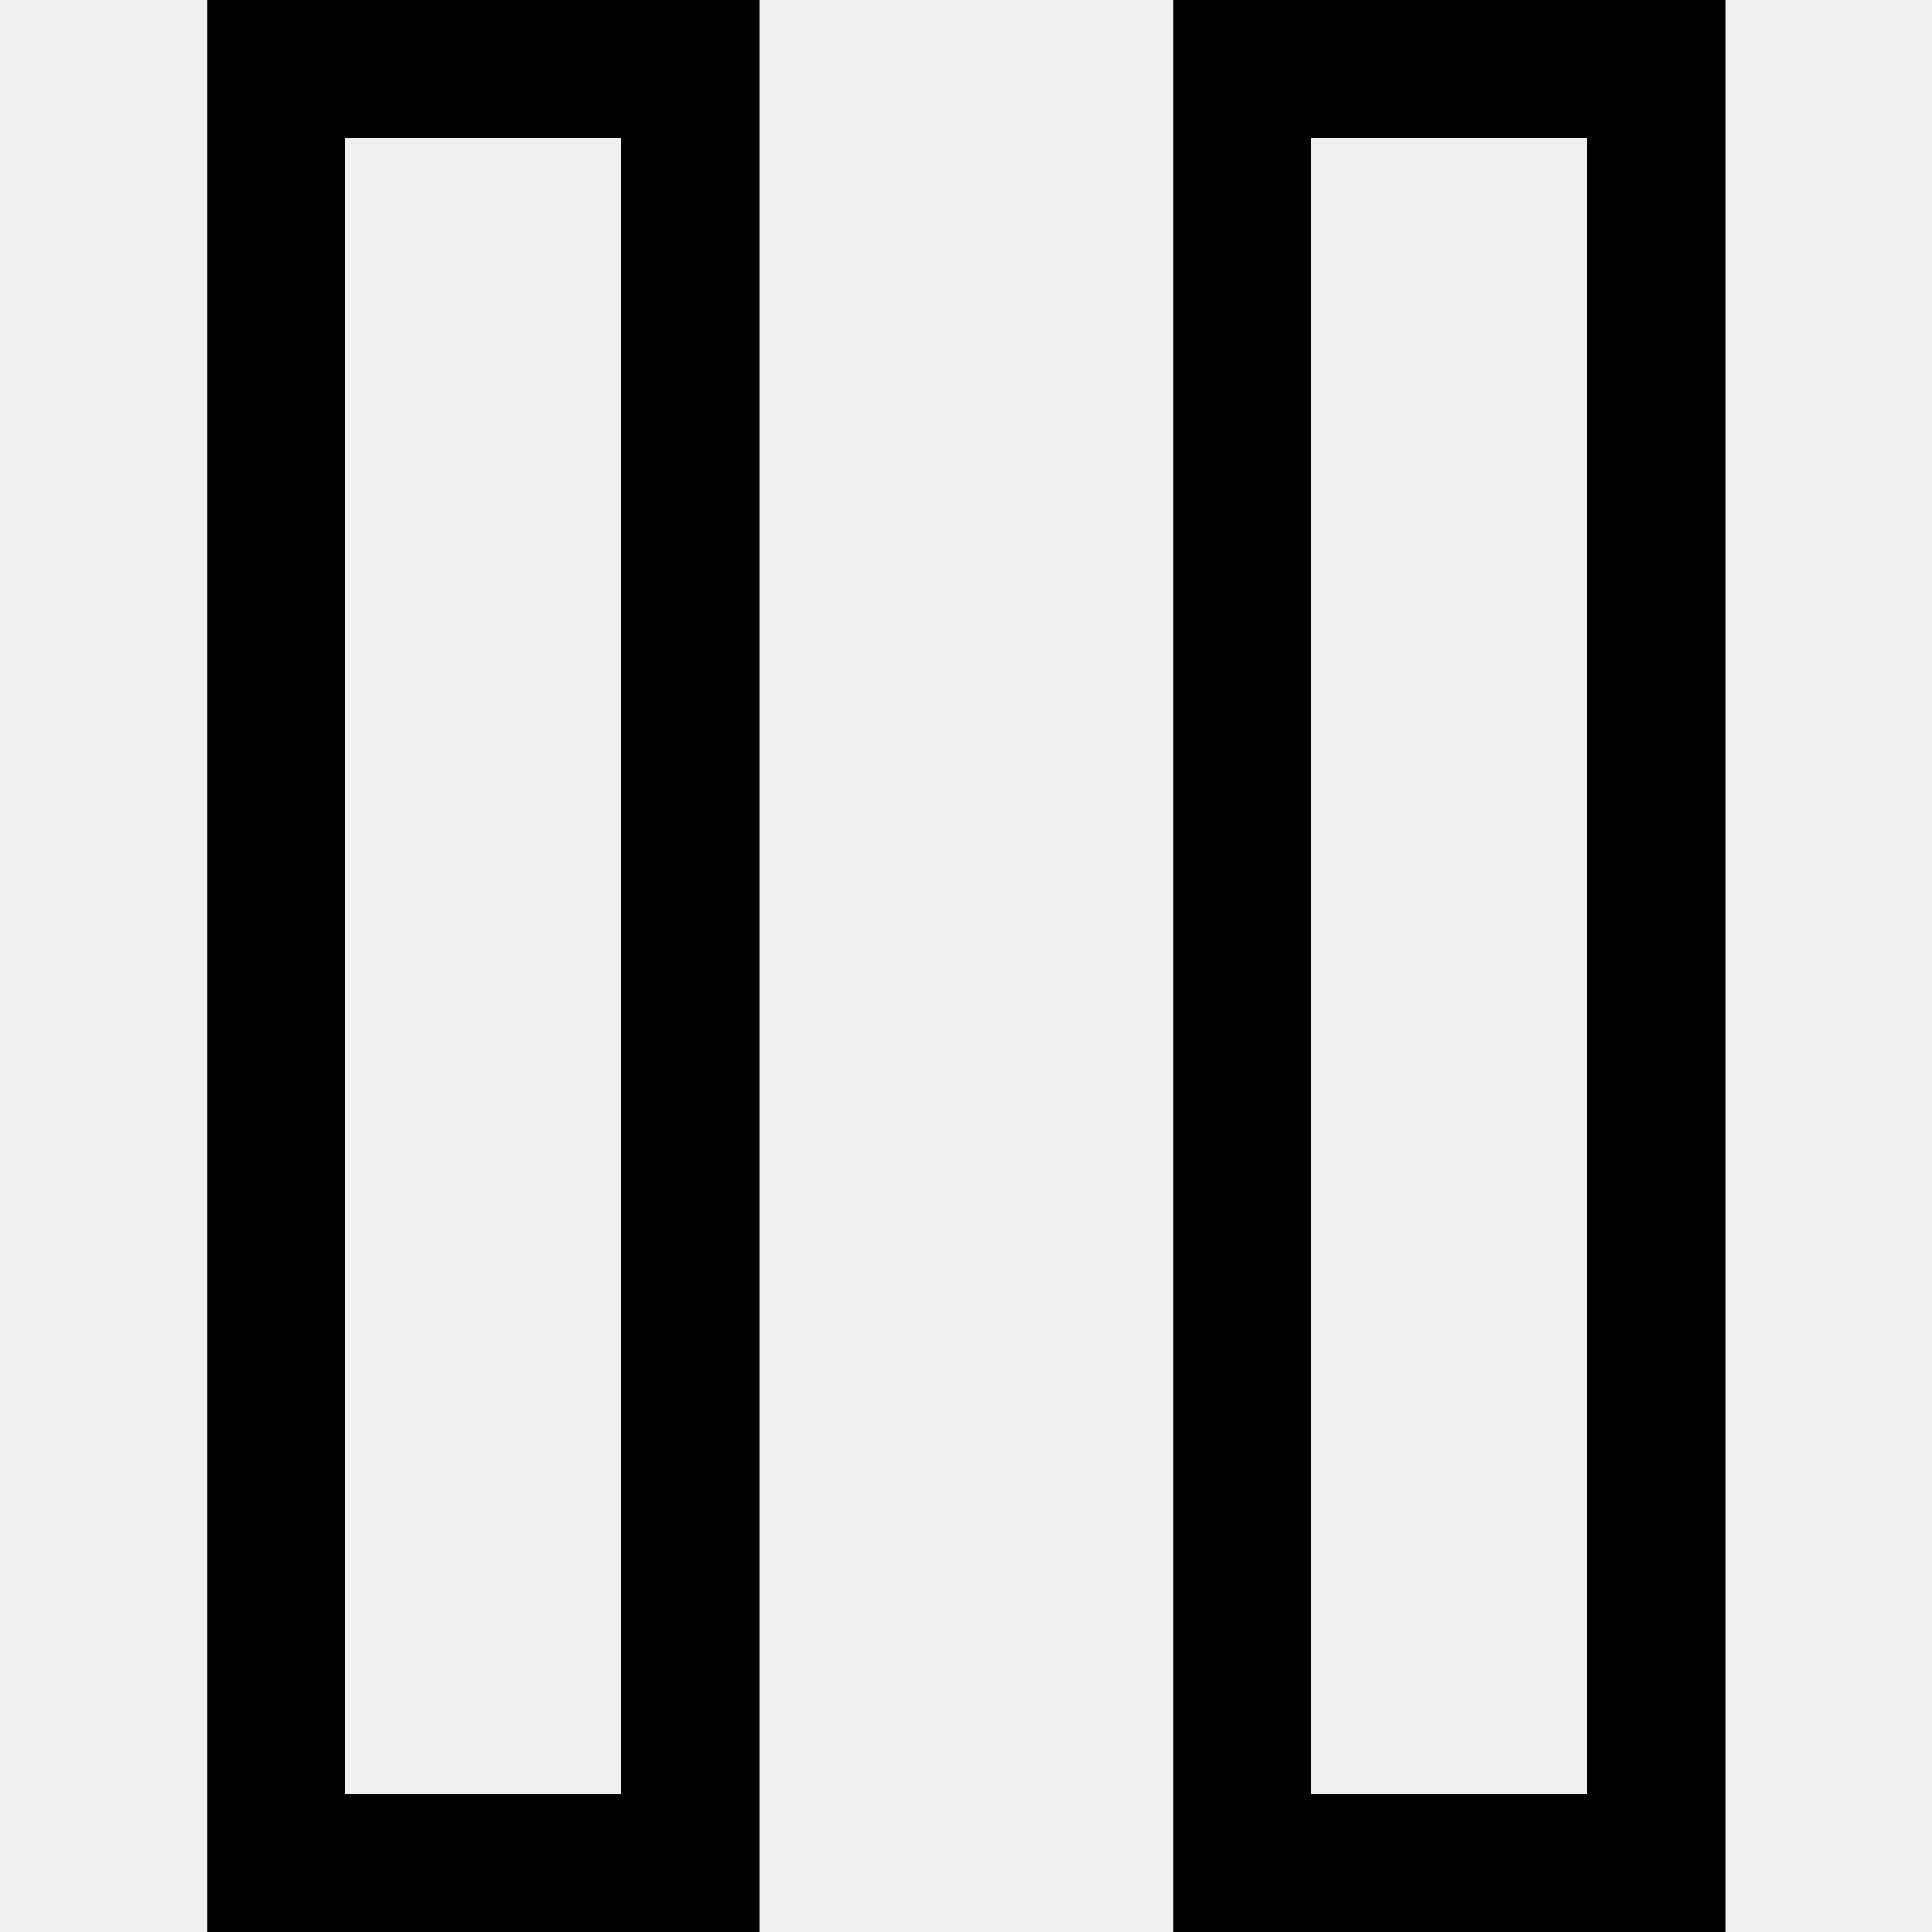
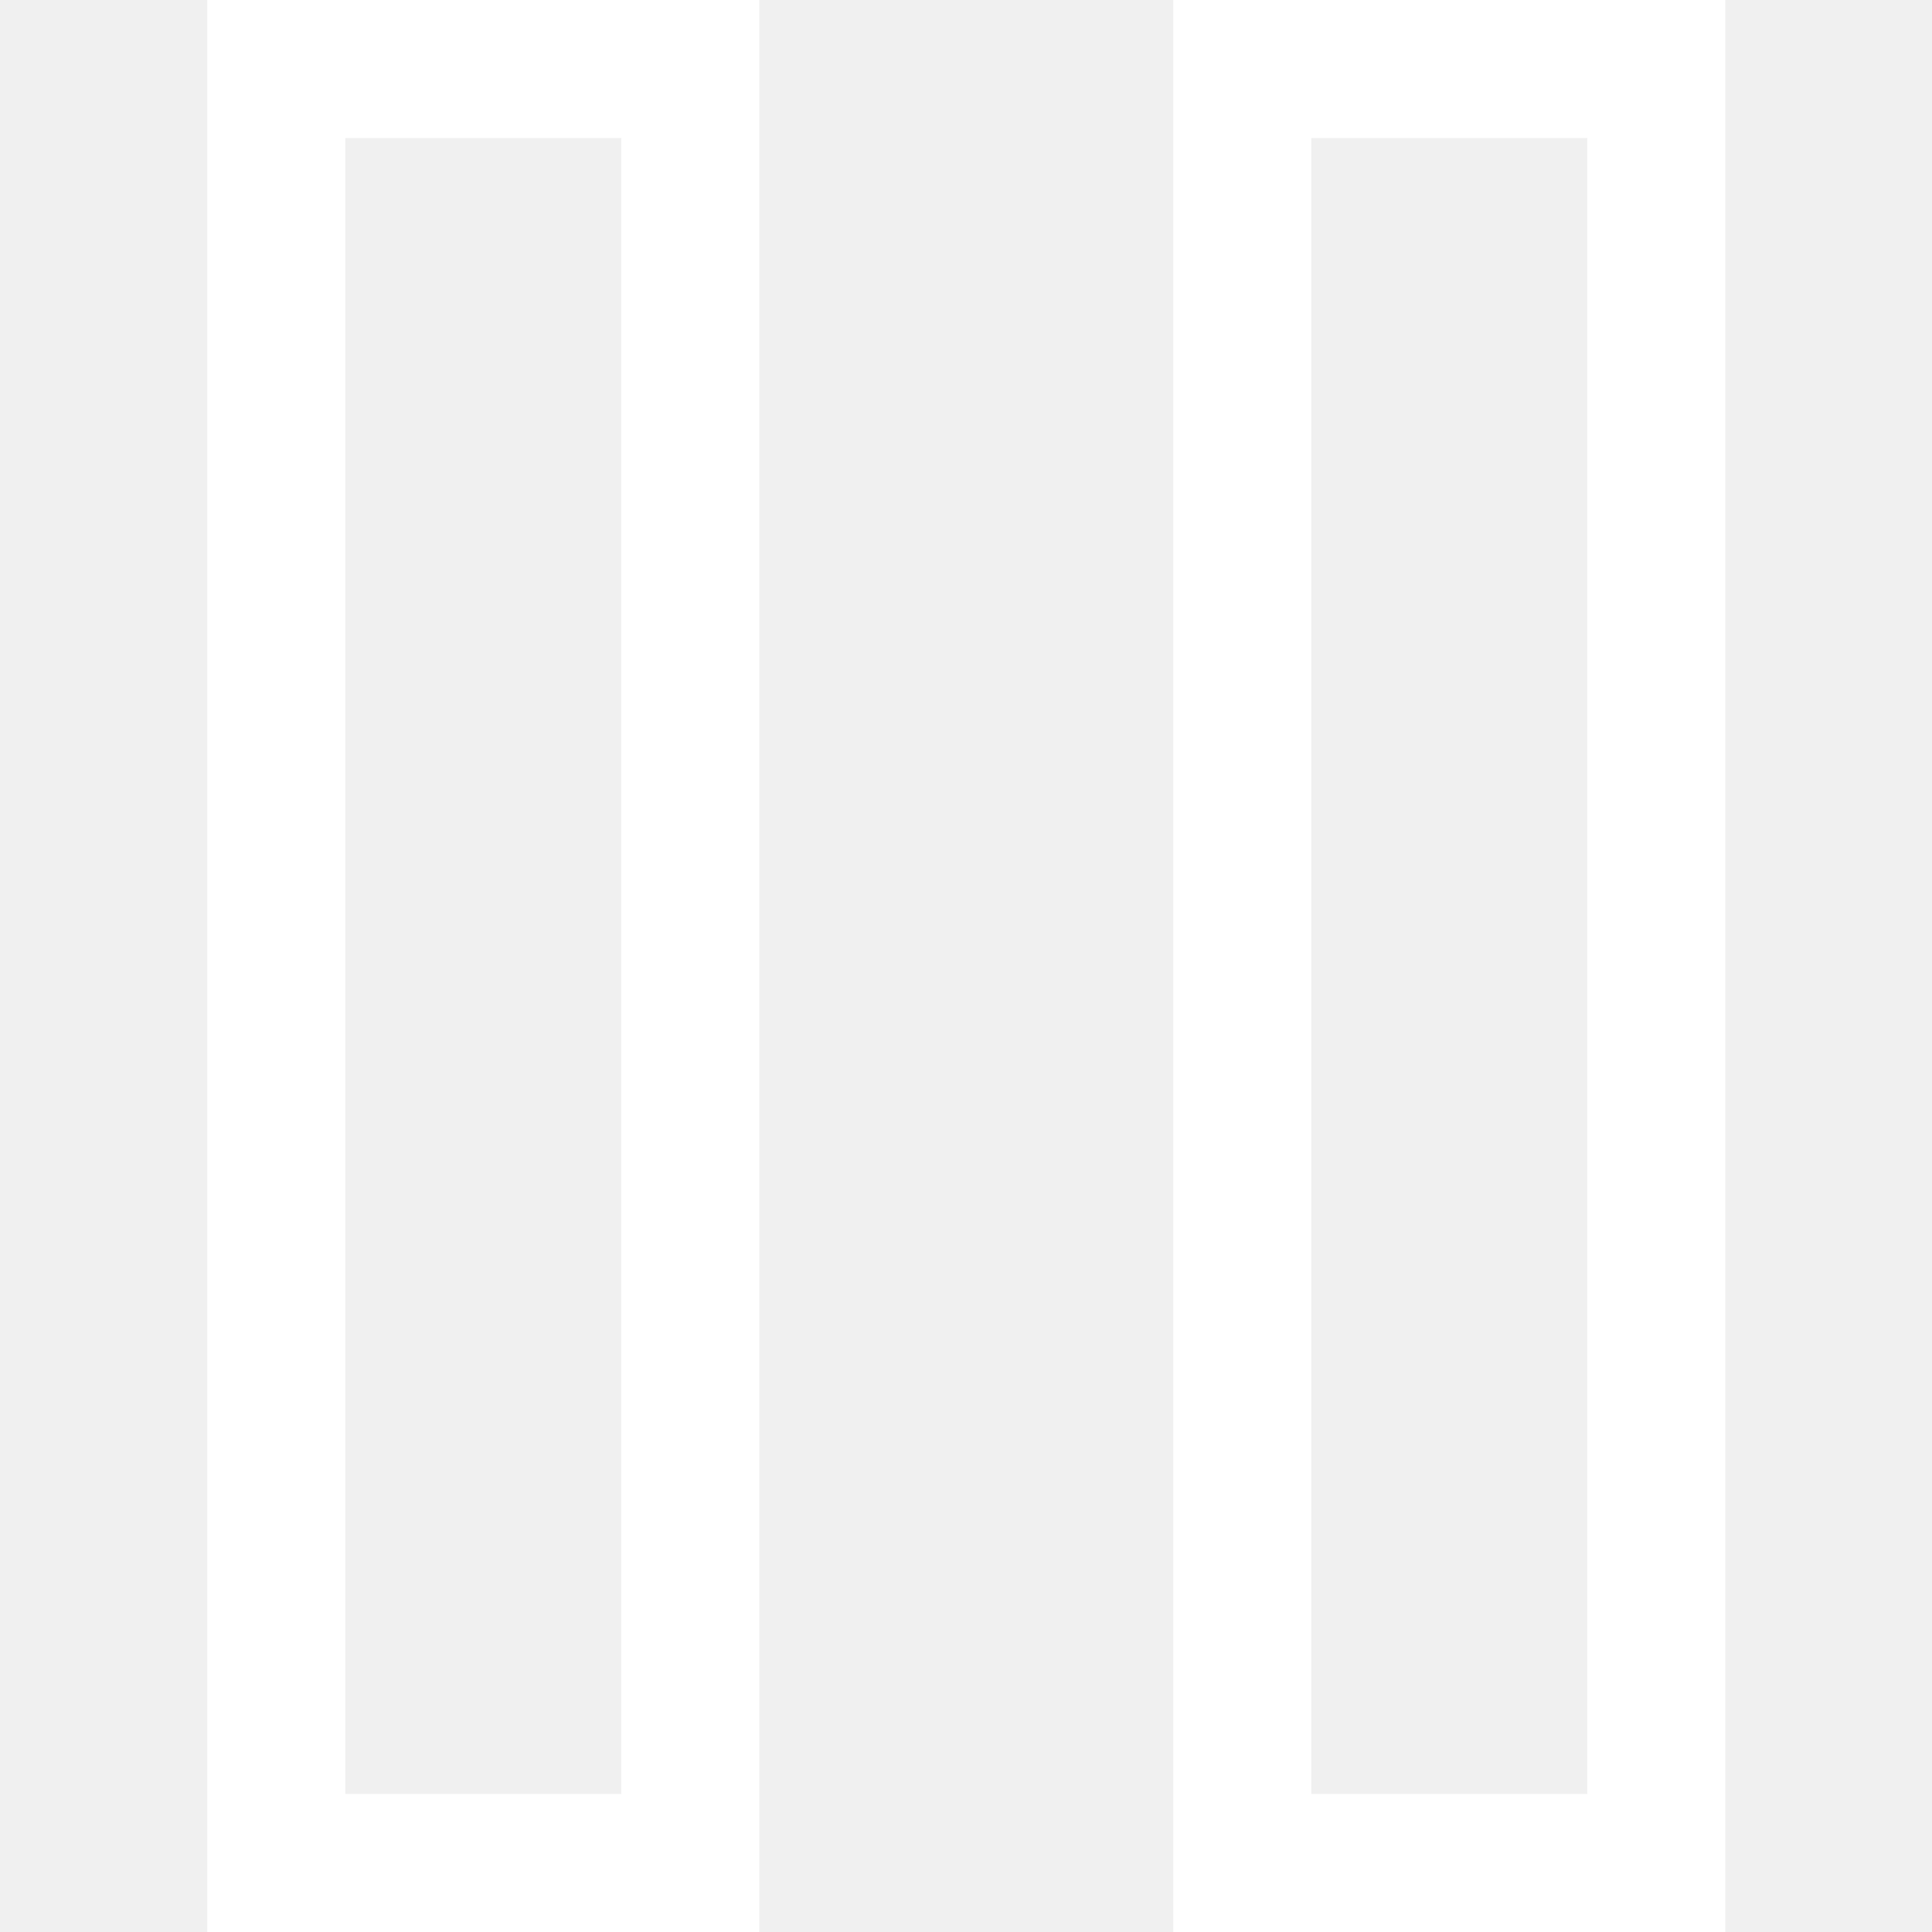
- <svg xmlns="http://www.w3.org/2000/svg" fill="#000000" width="800px" height="800px" viewBox="0 0 1920 1920">
+ <svg xmlns="http://www.w3.org/2000/svg" fill="#ffffff" width="800px" height="800px" viewBox="0 0 1920 1920">
  <path d="M206 1920h548.571V0H206v1920ZM1714.571 0v1920H1166V0h548.571ZM617.43 137.143v1645.714H343.143V137.143h274.286Zm685.714 1645.714h274.286V137.143h-274.286v1645.714Z" fill-rule="evenodd" />
</svg>
